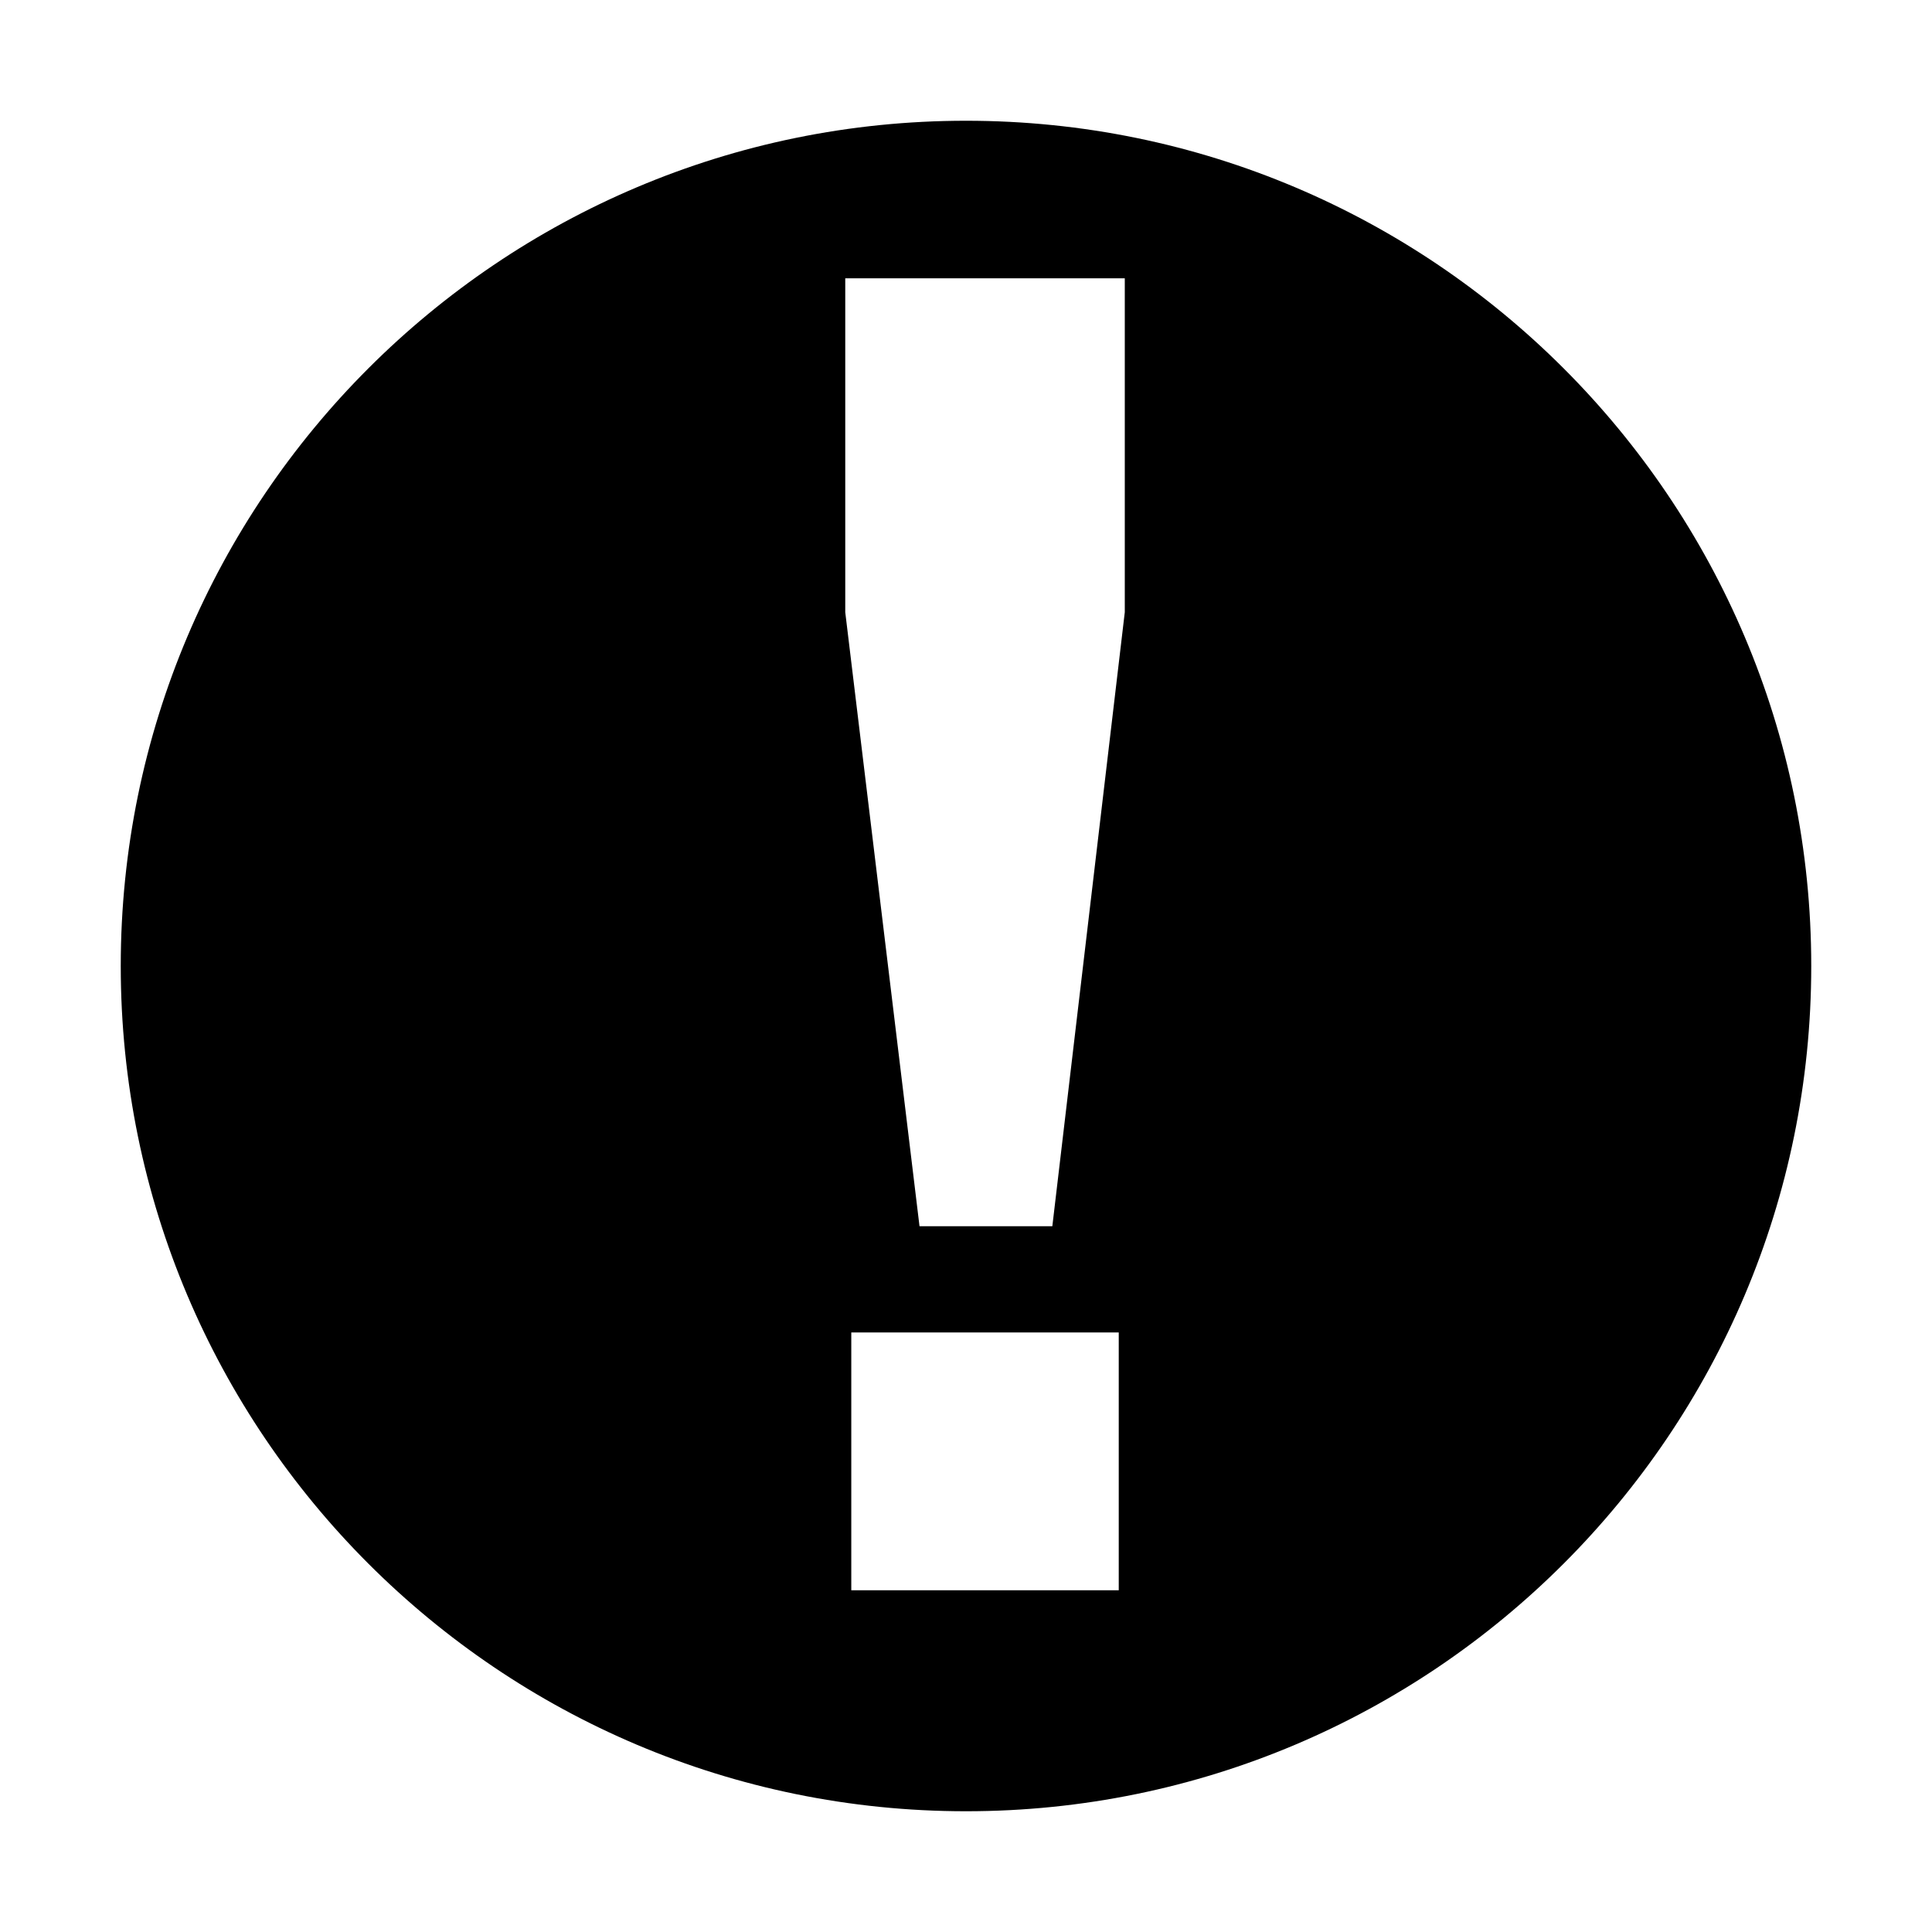
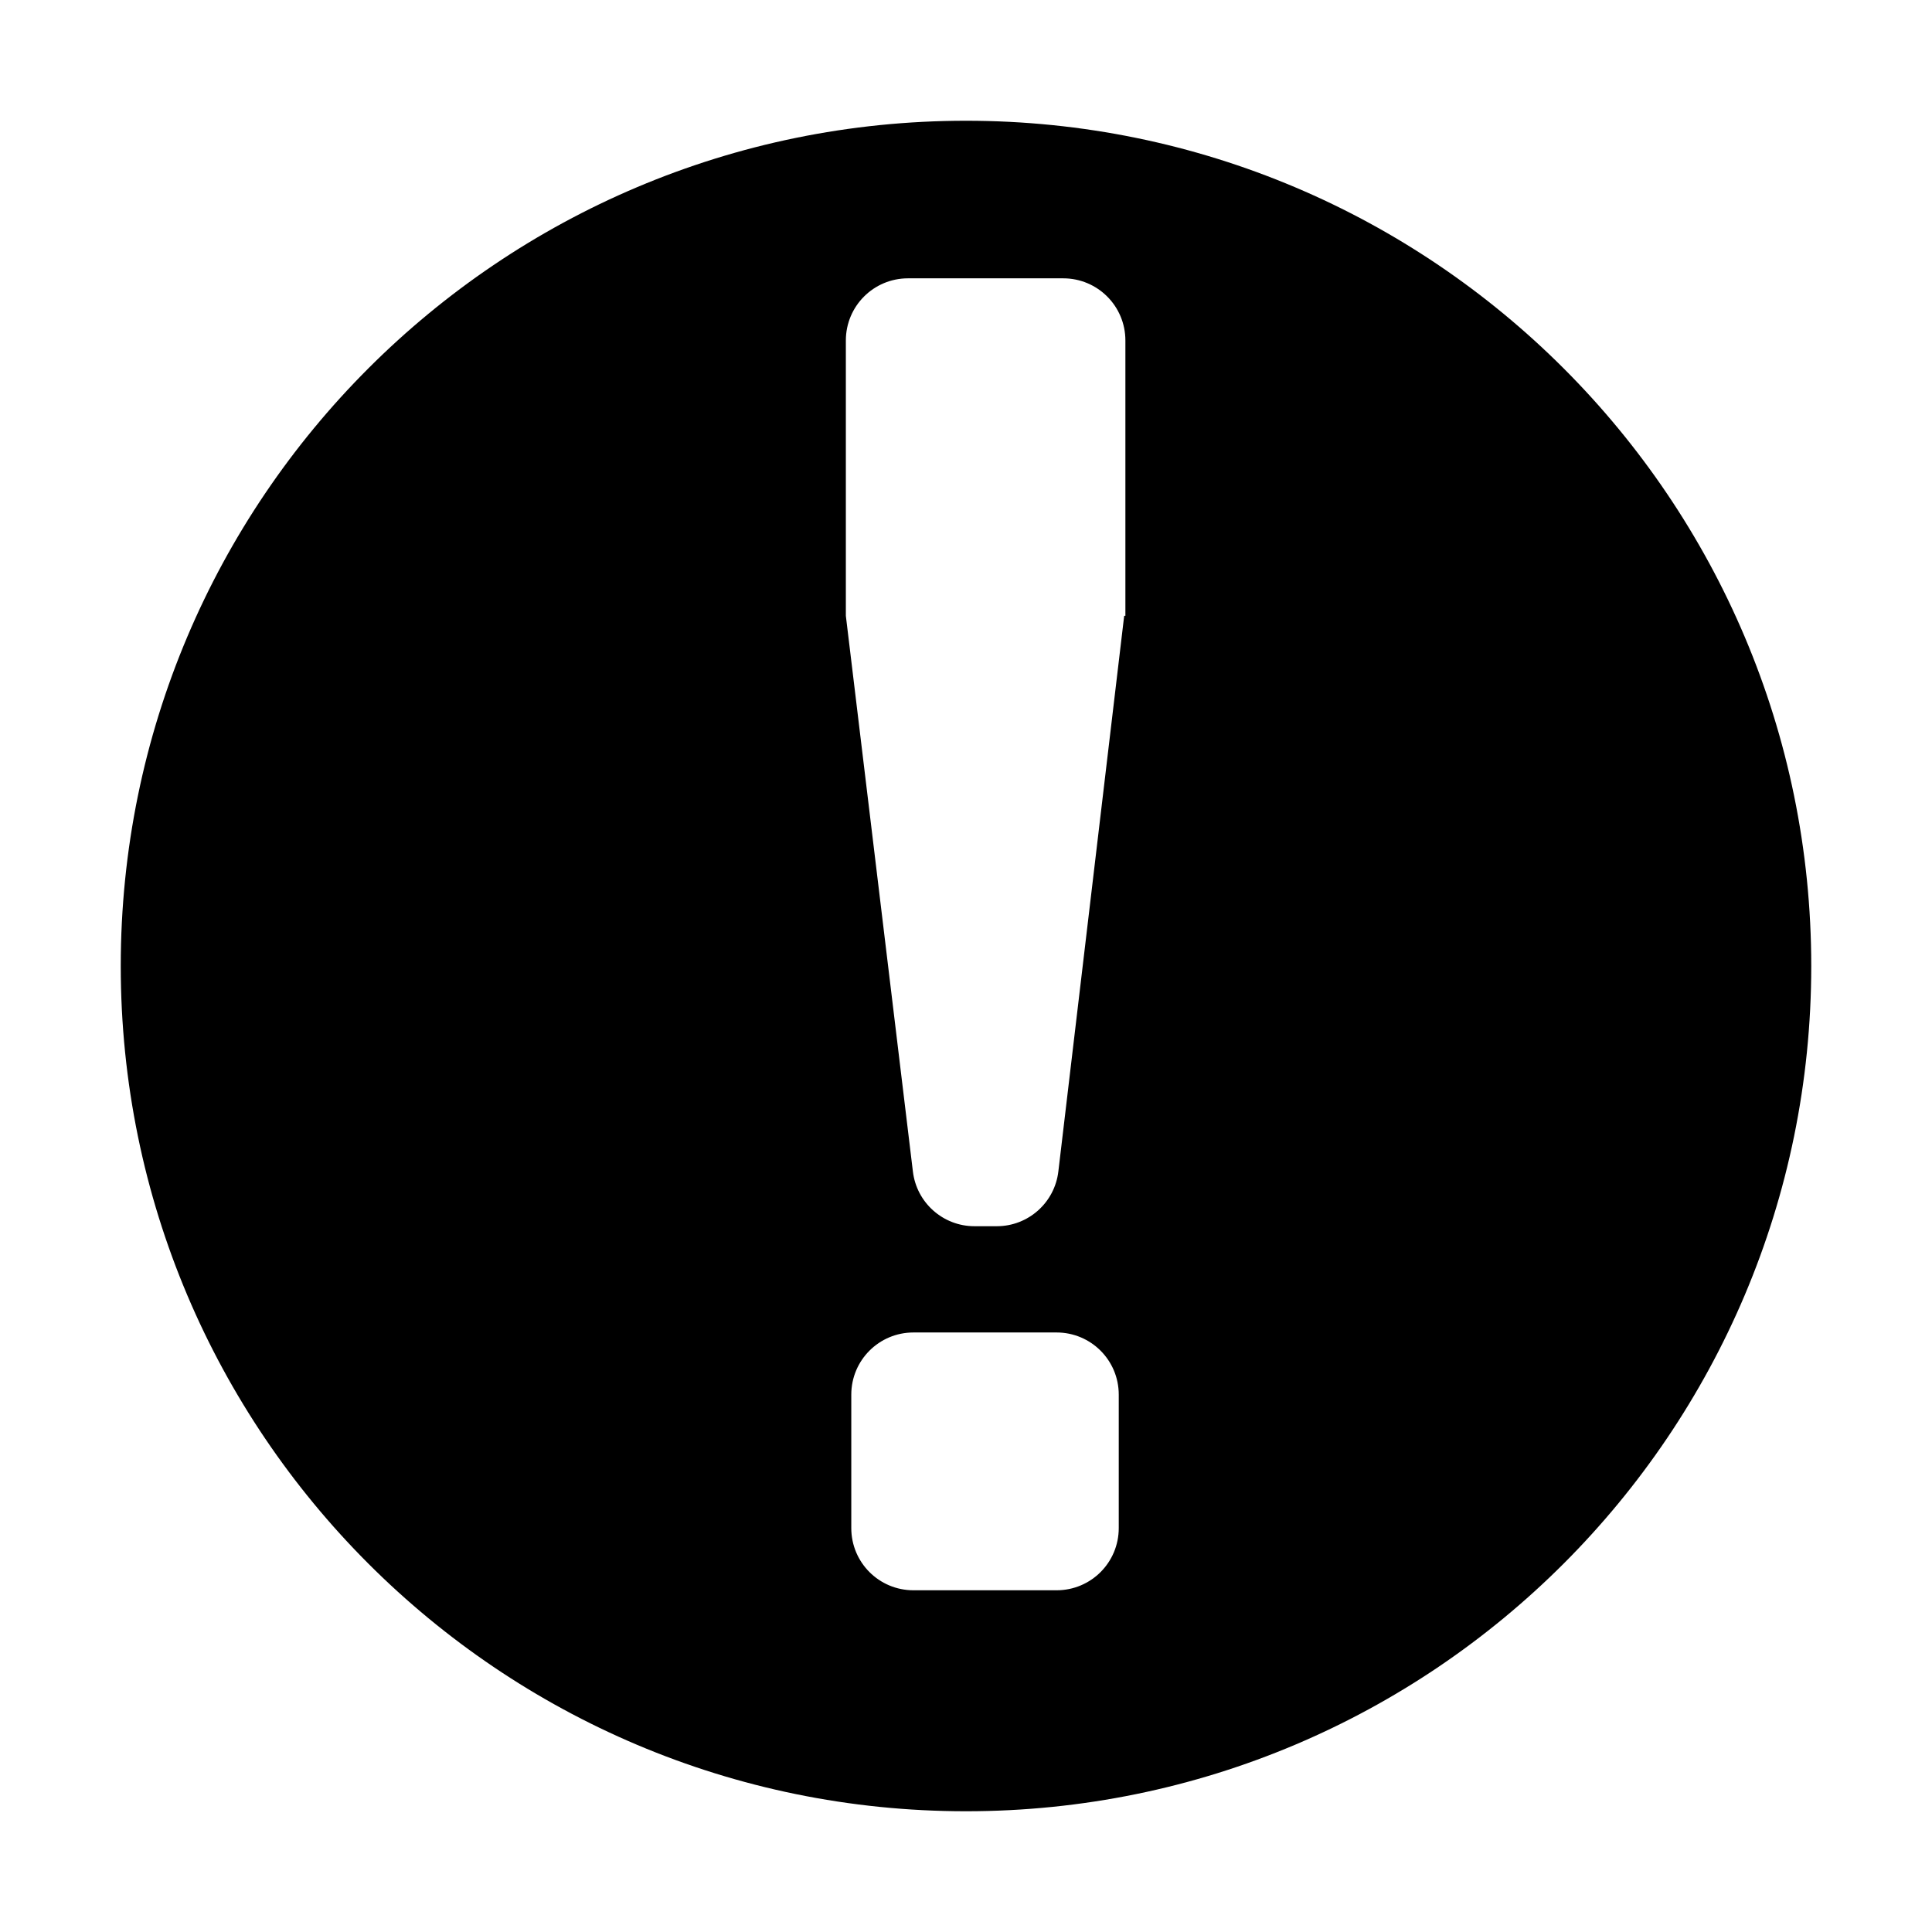
<svg xmlns="http://www.w3.org/2000/svg" id="a" viewBox="0 0 32 32">
-   <path d="M16,2c-7.73,0-14,6.27-14,14s6.27,14,14,14,14-6.27,14-14S23.73,2,16,2Zm2.53,24.34h-4.43v-4.27h4.43v4.27Zm.1-16.2l-1.2,10.17h-2.2l-1.23-10.17V4.61h4.63v5.53Z" />
+   <path d="M16,2c-7.73,0-14,6.27-14,14s6.27,14,14,14,14-6.27,14-14S23.73,2,16,2Zm1.5,24.34h-2.37c-.57,0-1.03-.46-1.03-1.03v-2.21c0-.57,.46-1.03,1.03-1.03h2.37c.57,0,1.03,.46,1.03,1.03v2.21c0,.57-.46,1.03-1.03,1.03Zm1.12-16.14l-1.09,9.2c-.06,.52-.5,.91-1.02,.91h-.37c-.52,0-.96-.39-1.02-.91l-1.11-9.2s0-.08,0-.12V5.64c0-.57,.46-1.03,1.03-1.03h2.57c.57,0,1.03,.46,1.03,1.03v4.44s0,.08,0,.12Z" />
</svg>
